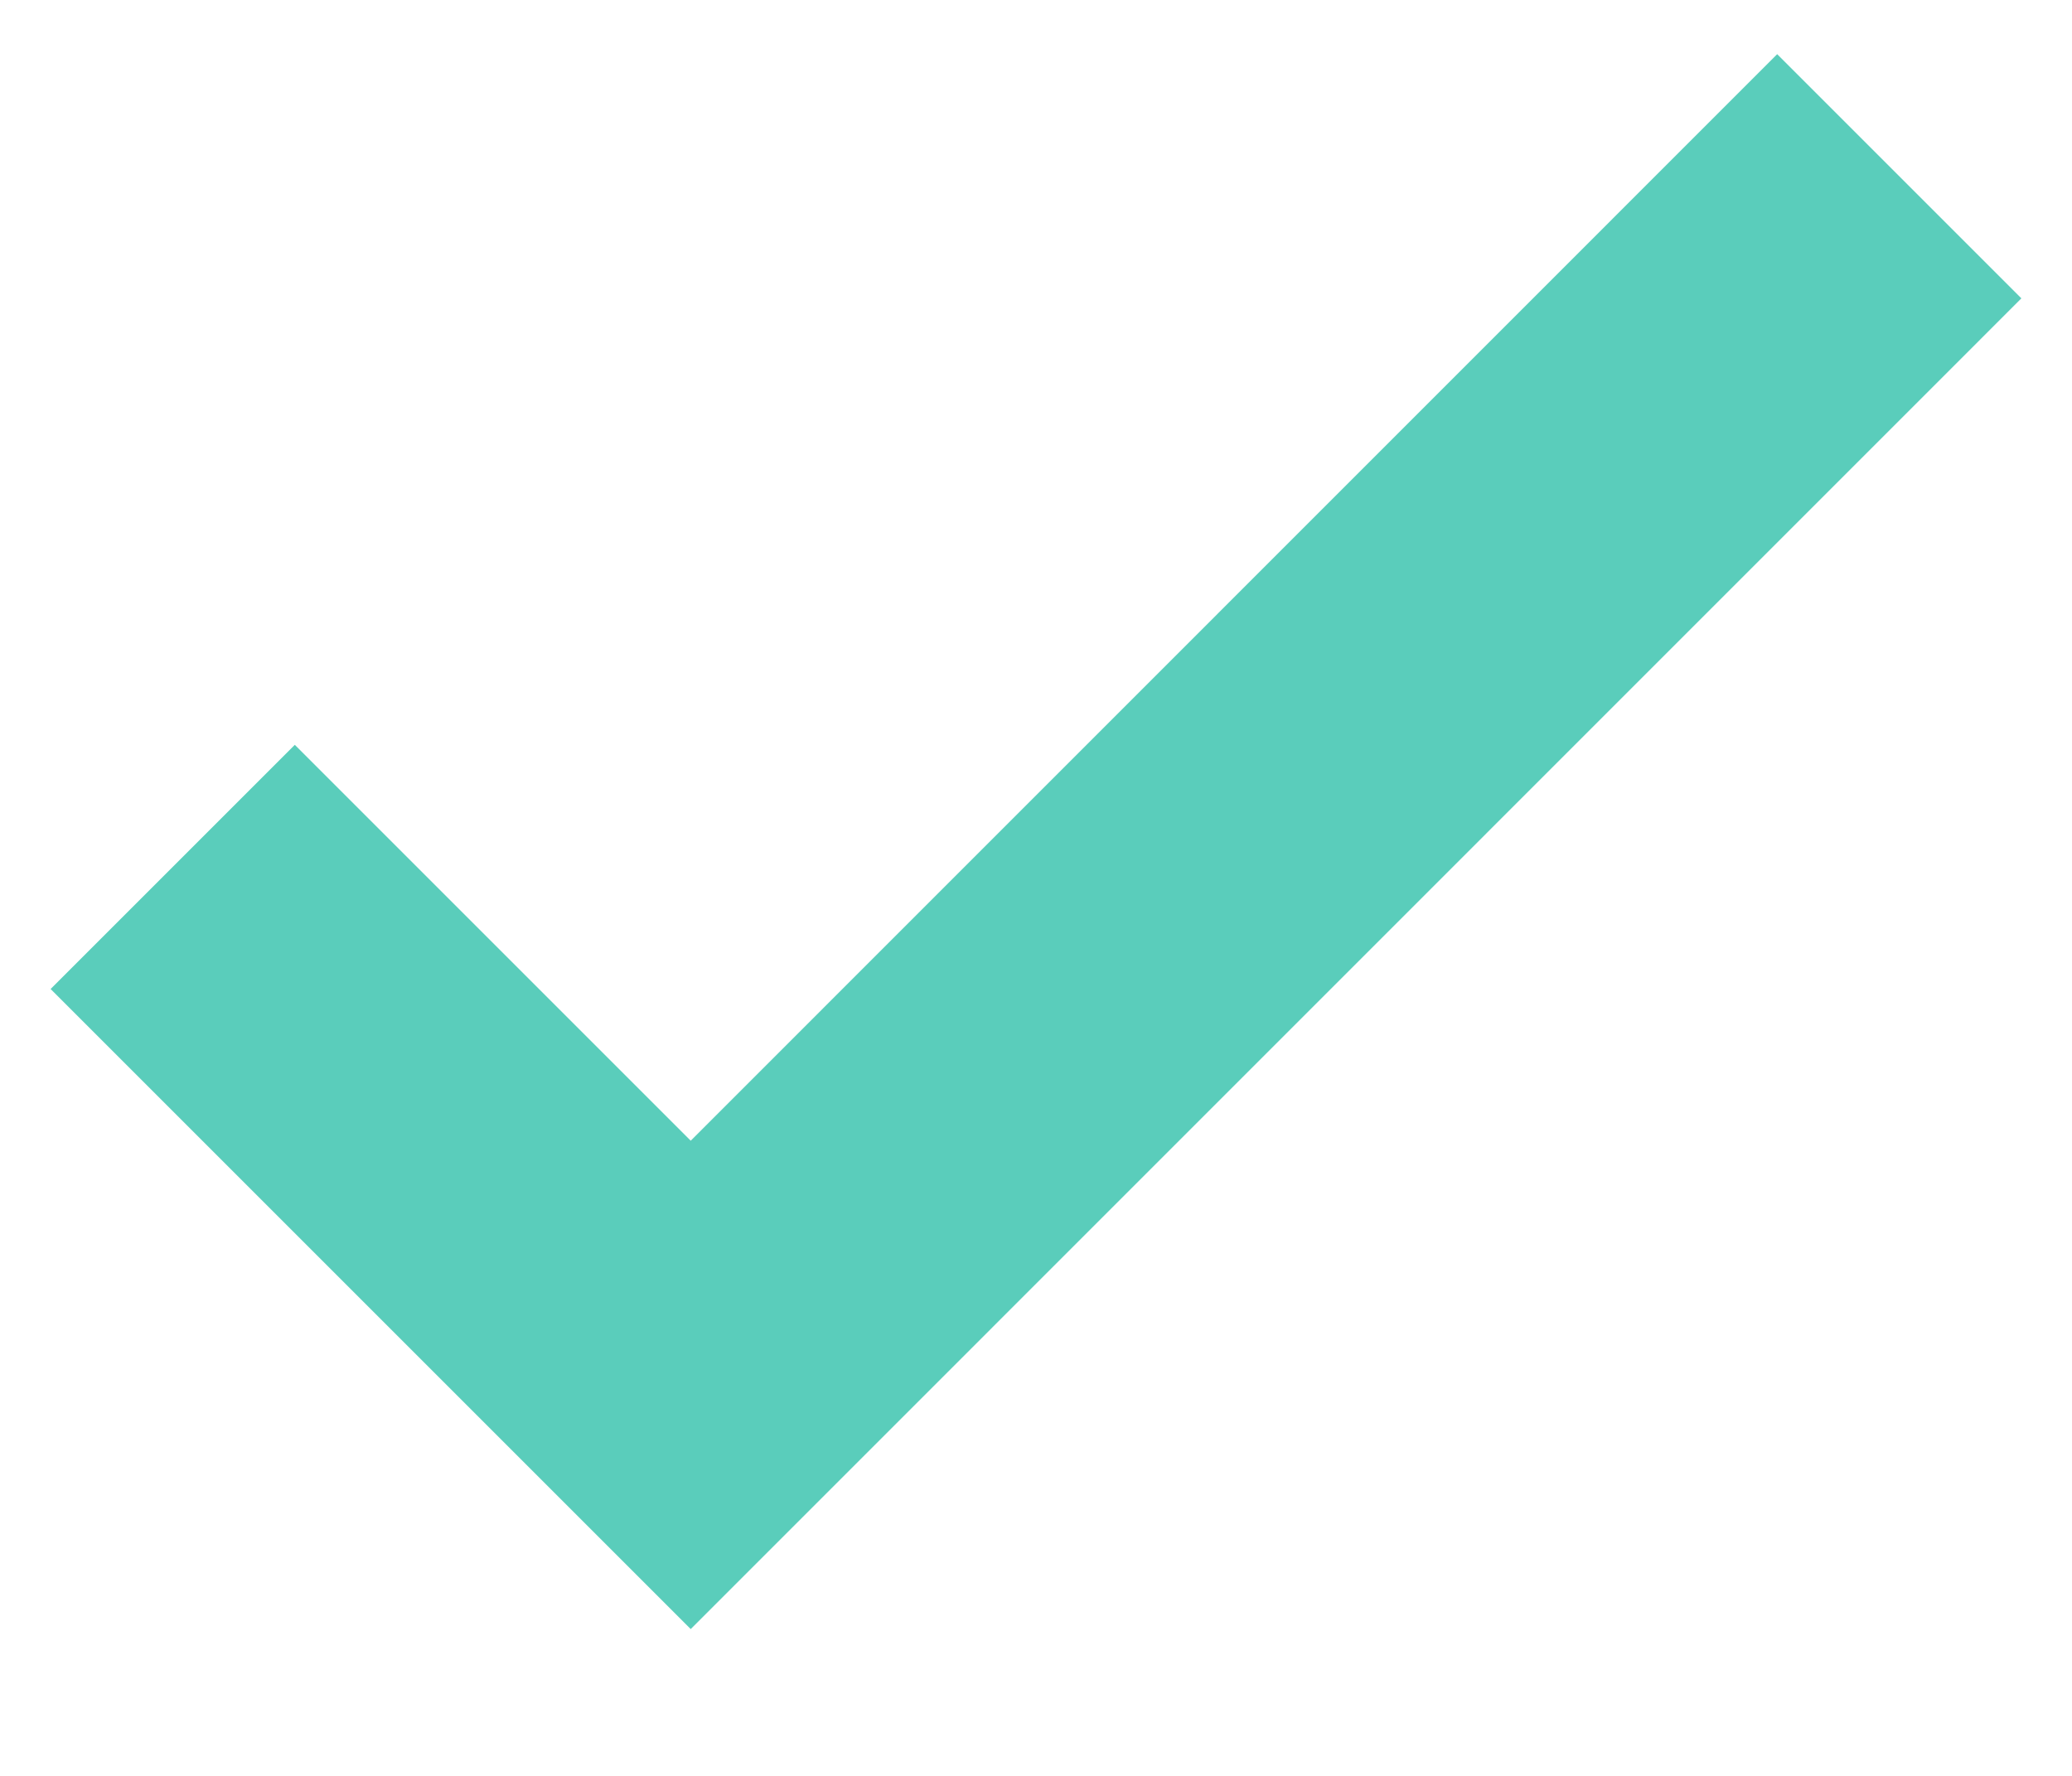
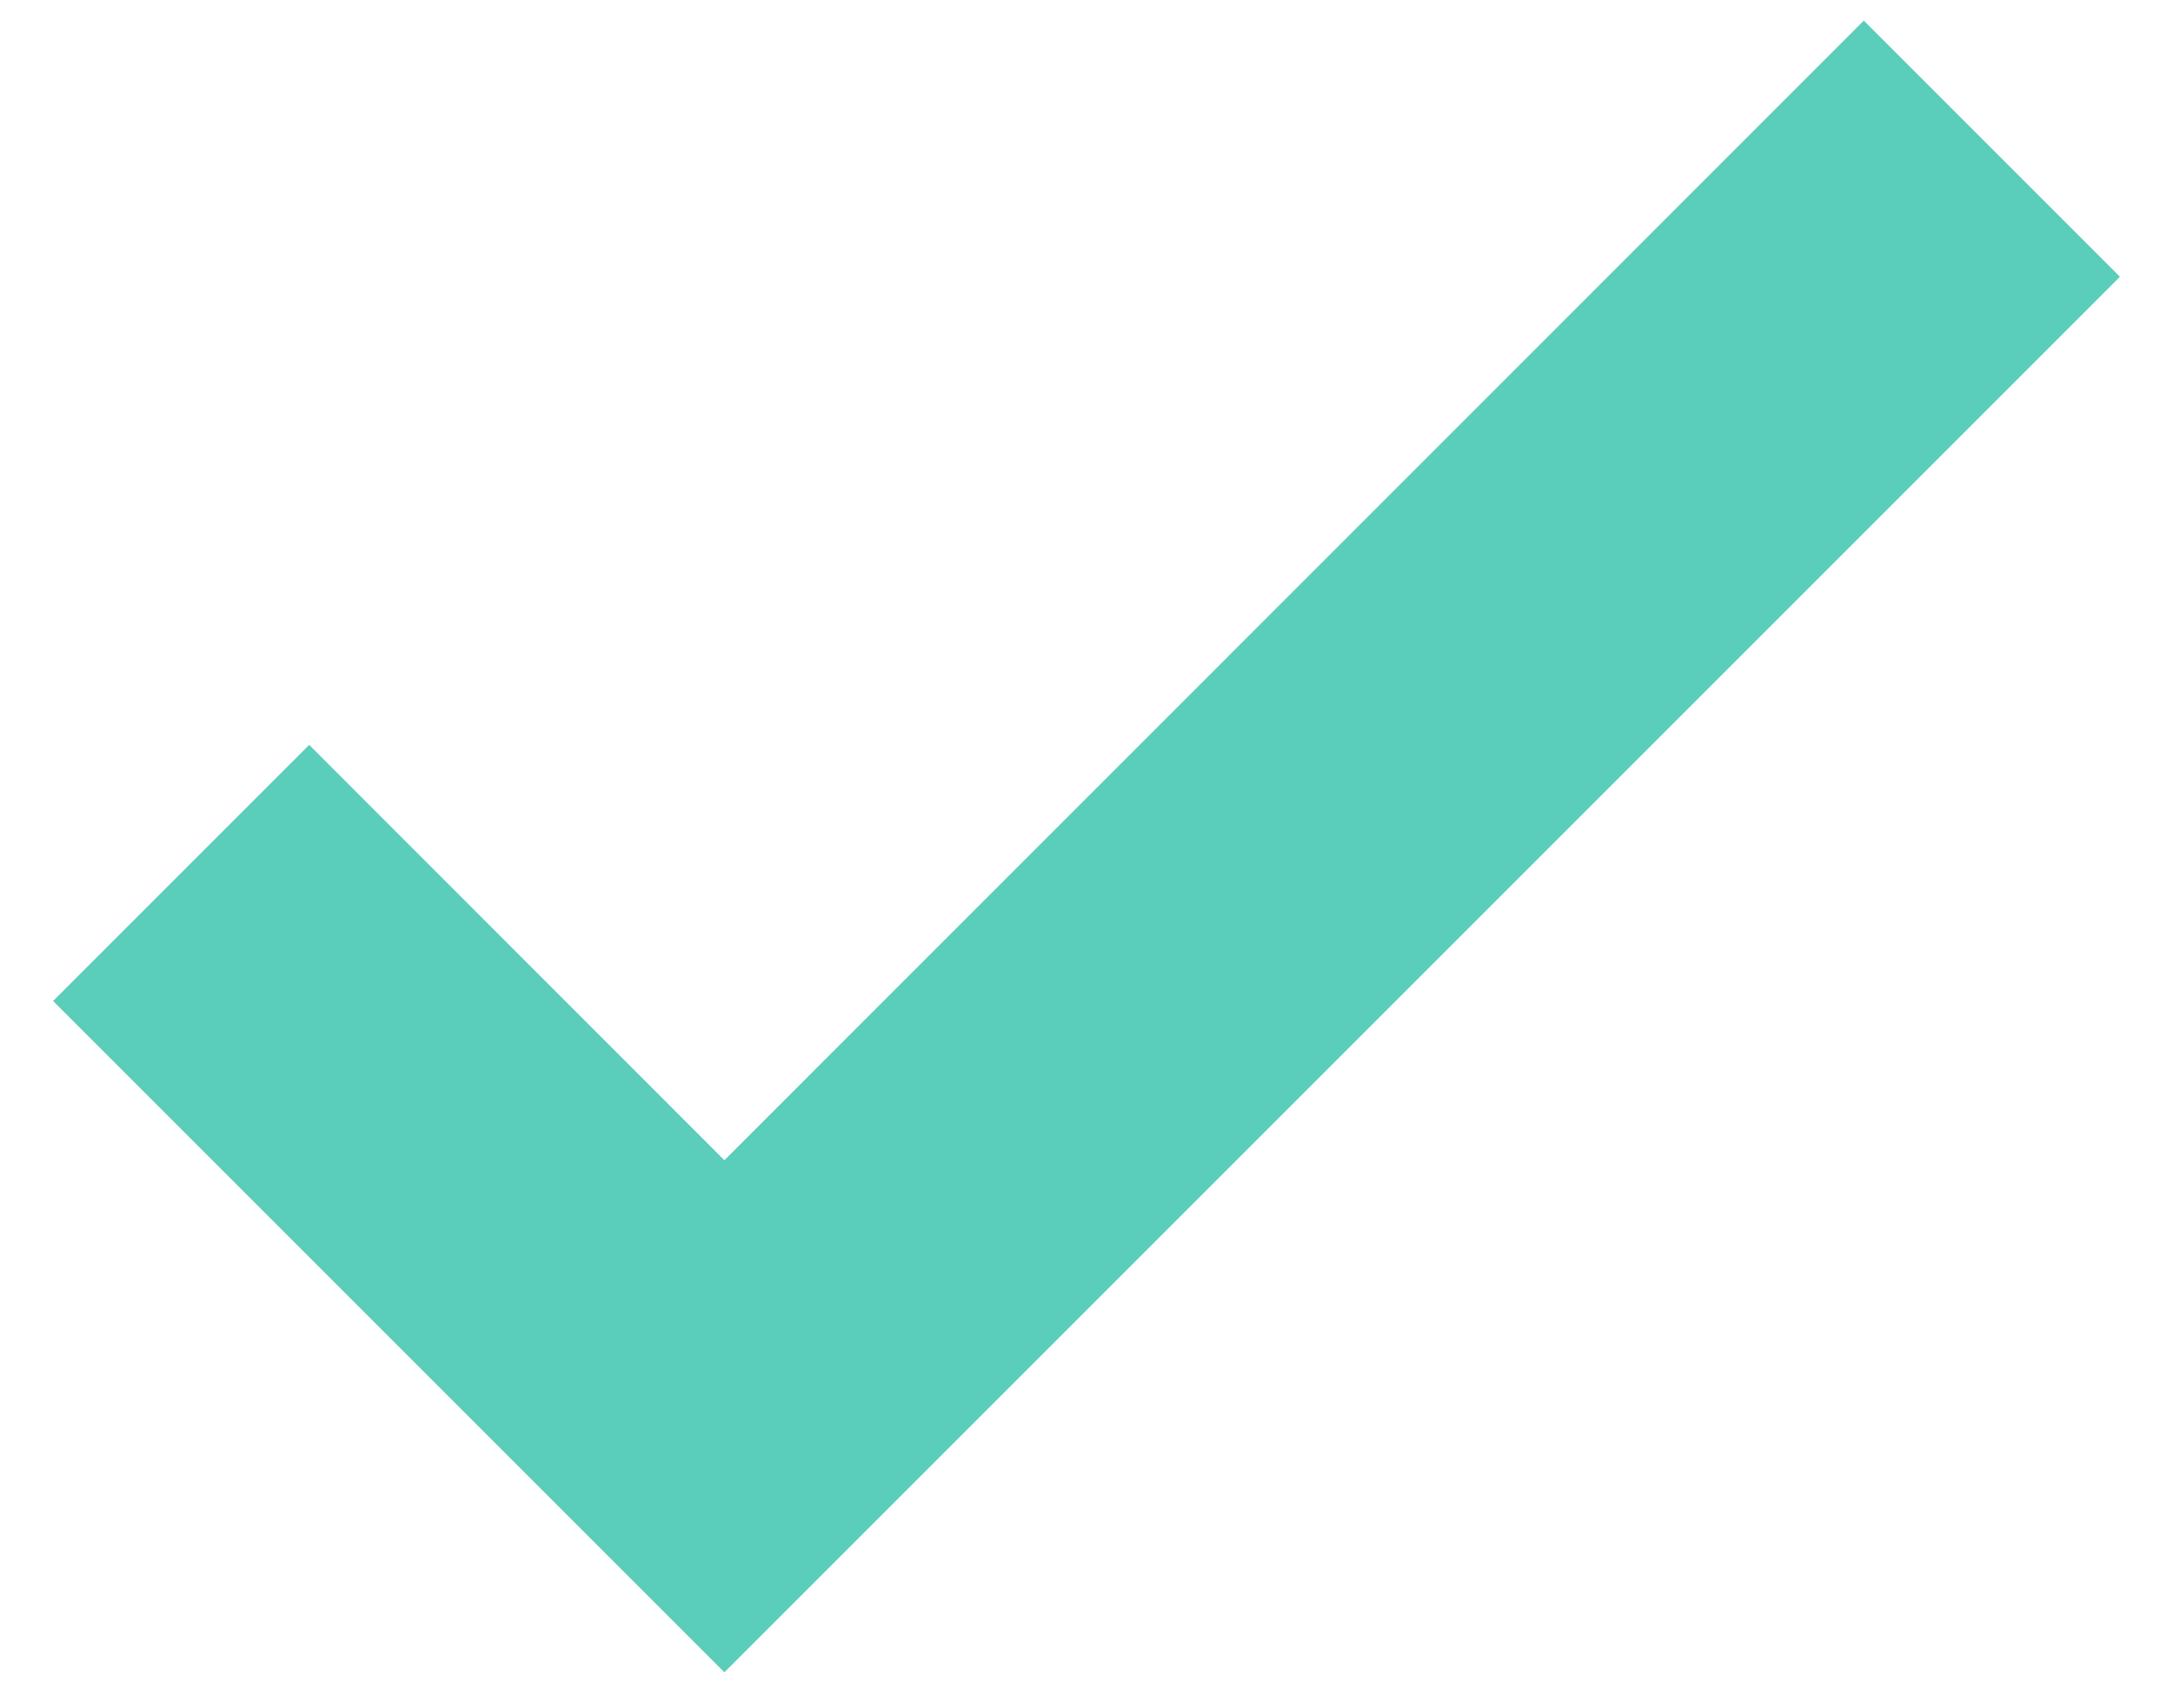
- <svg xmlns="http://www.w3.org/2000/svg" width="14" height="12" viewBox="0 0 14 12" fill="none">
-   <path fill-rule="evenodd" clip-rule="evenodd" d="M13.658 2.016L4.667 11.008L0.342 6.683L1.992 5.033L4.667 7.708L12.008 0.366L13.658 2.016Z" fill="#5ACDBB" />
+ <svg xmlns="http://www.w3.org/2000/svg" width="14" height="11" viewBox="0 0 14 11" fill="none">
+   <path fill-rule="evenodd" clip-rule="evenodd" d="M13.658 1.783L4.667 10.774L0.342 6.449L1.992 4.799L4.667 7.475L12.008 0.133L13.658 1.783Z" fill="#5ACDBB" />
</svg>
